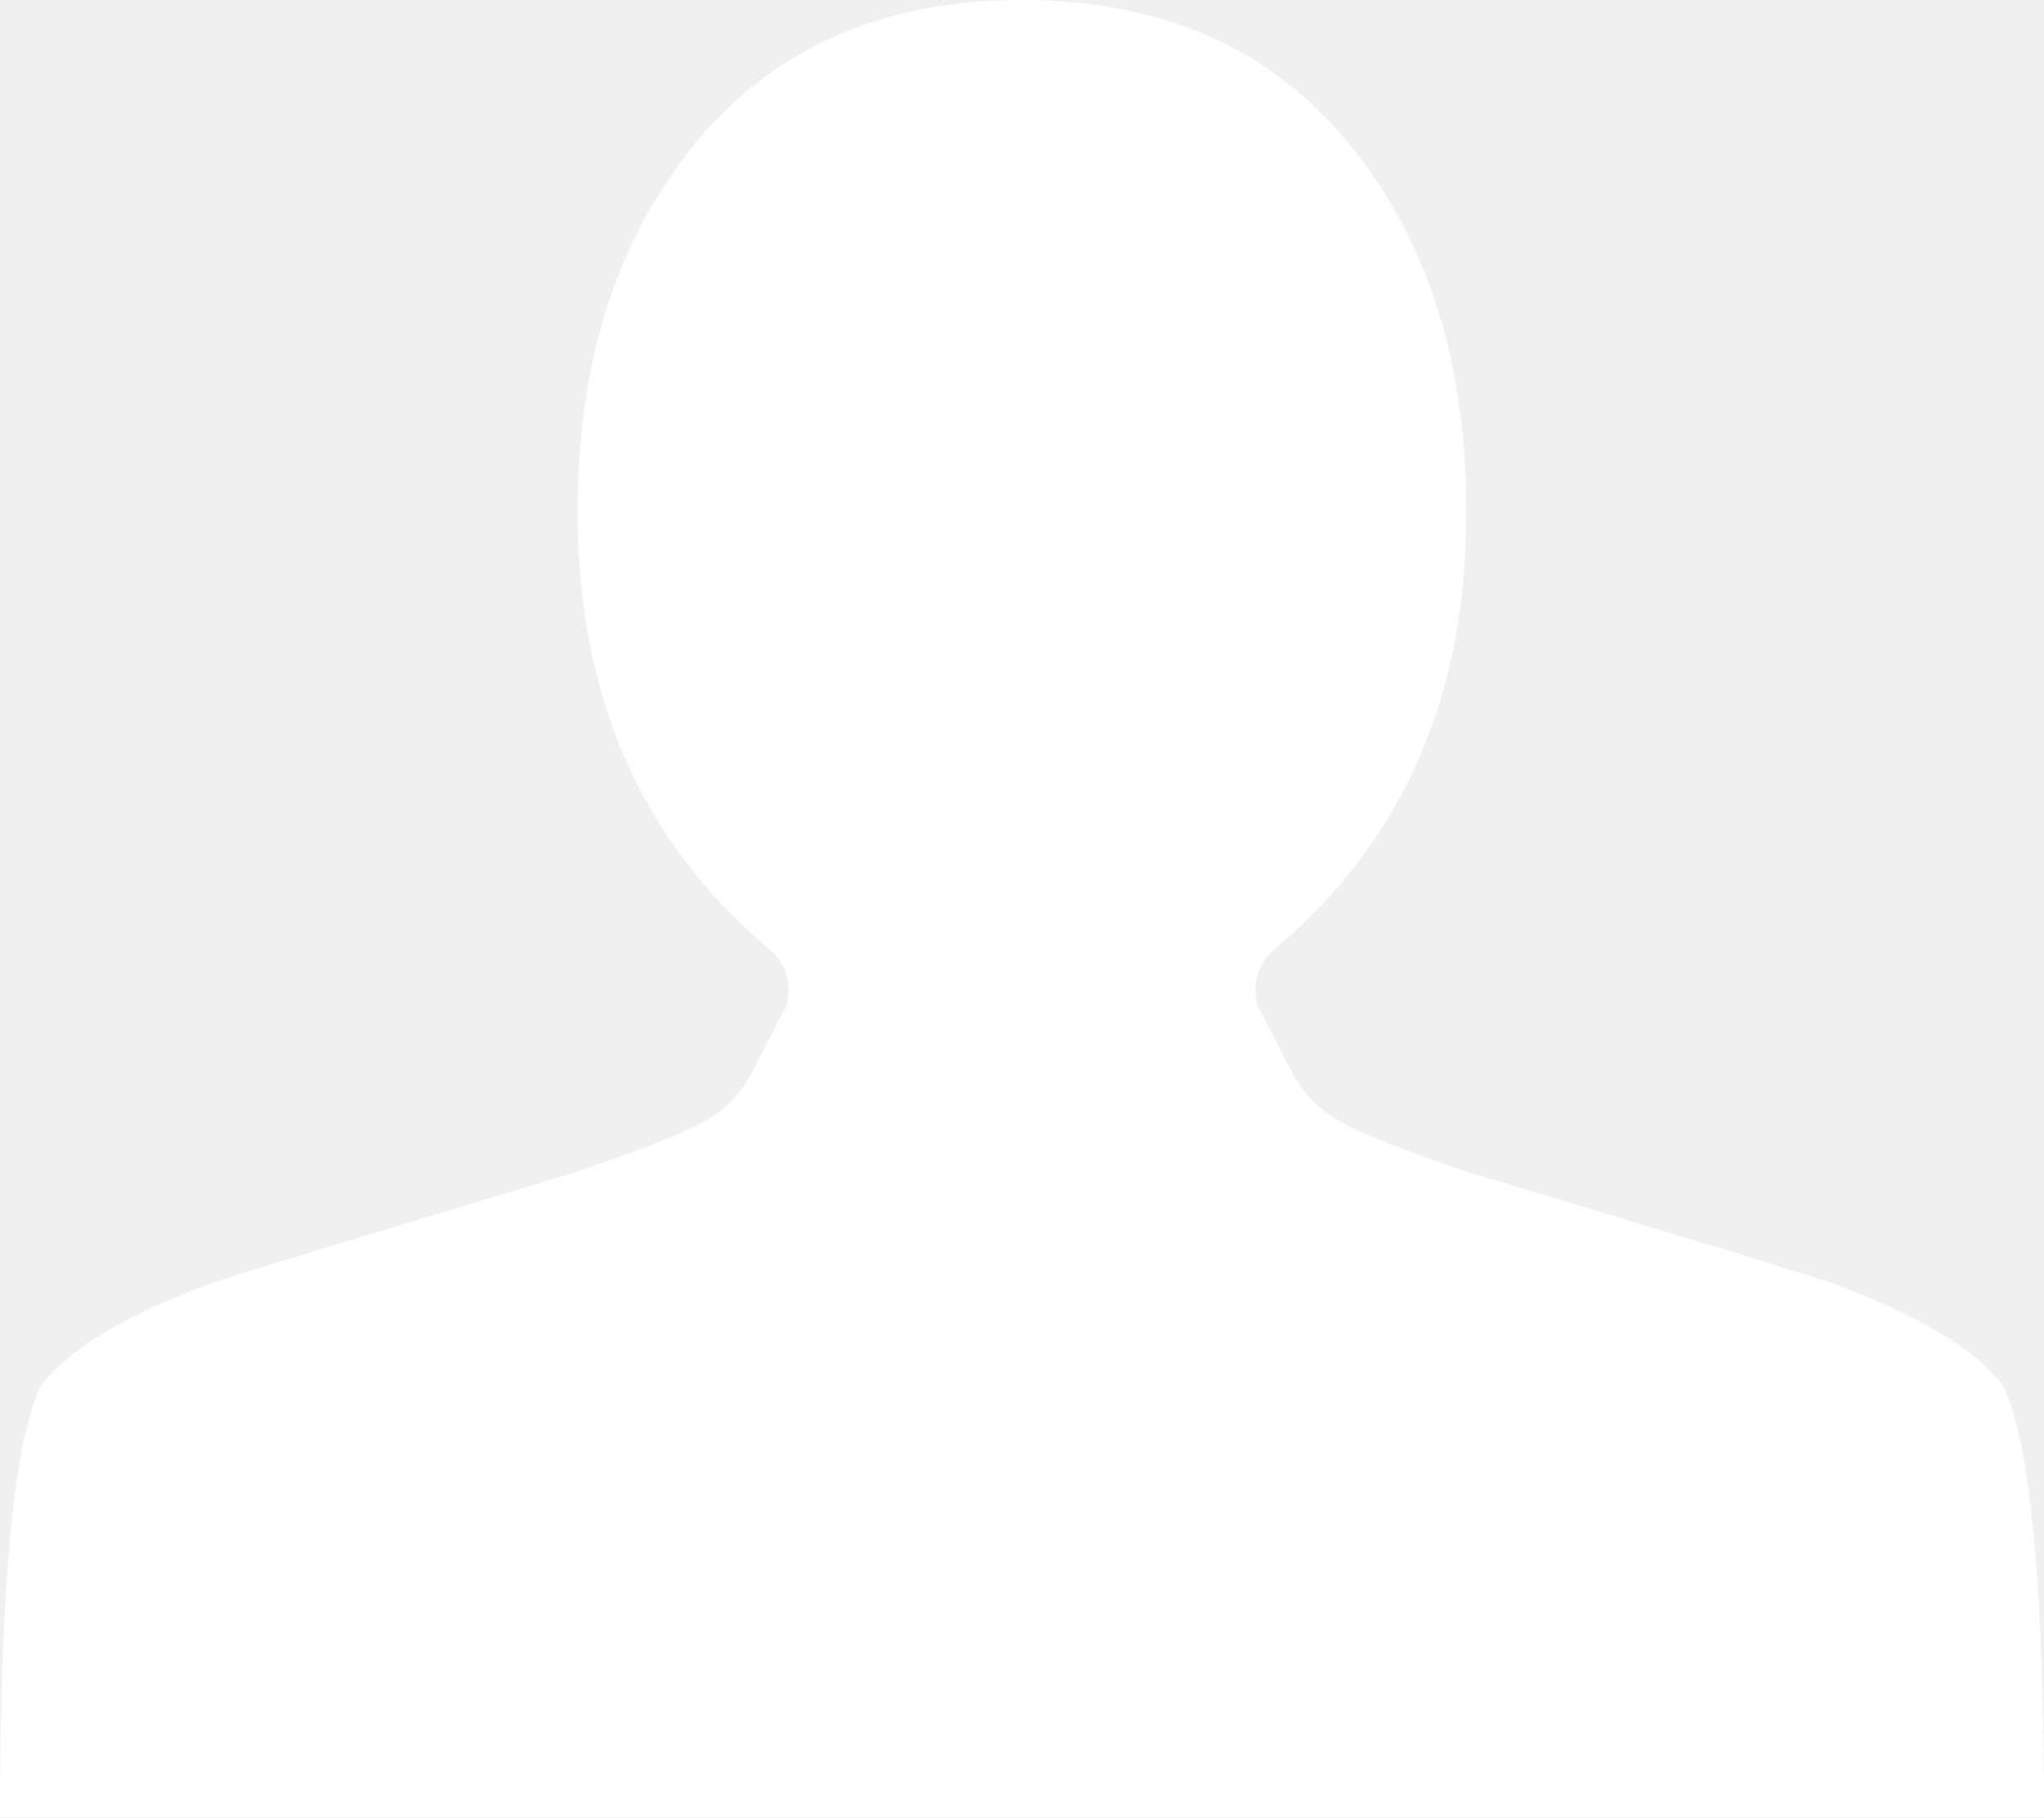
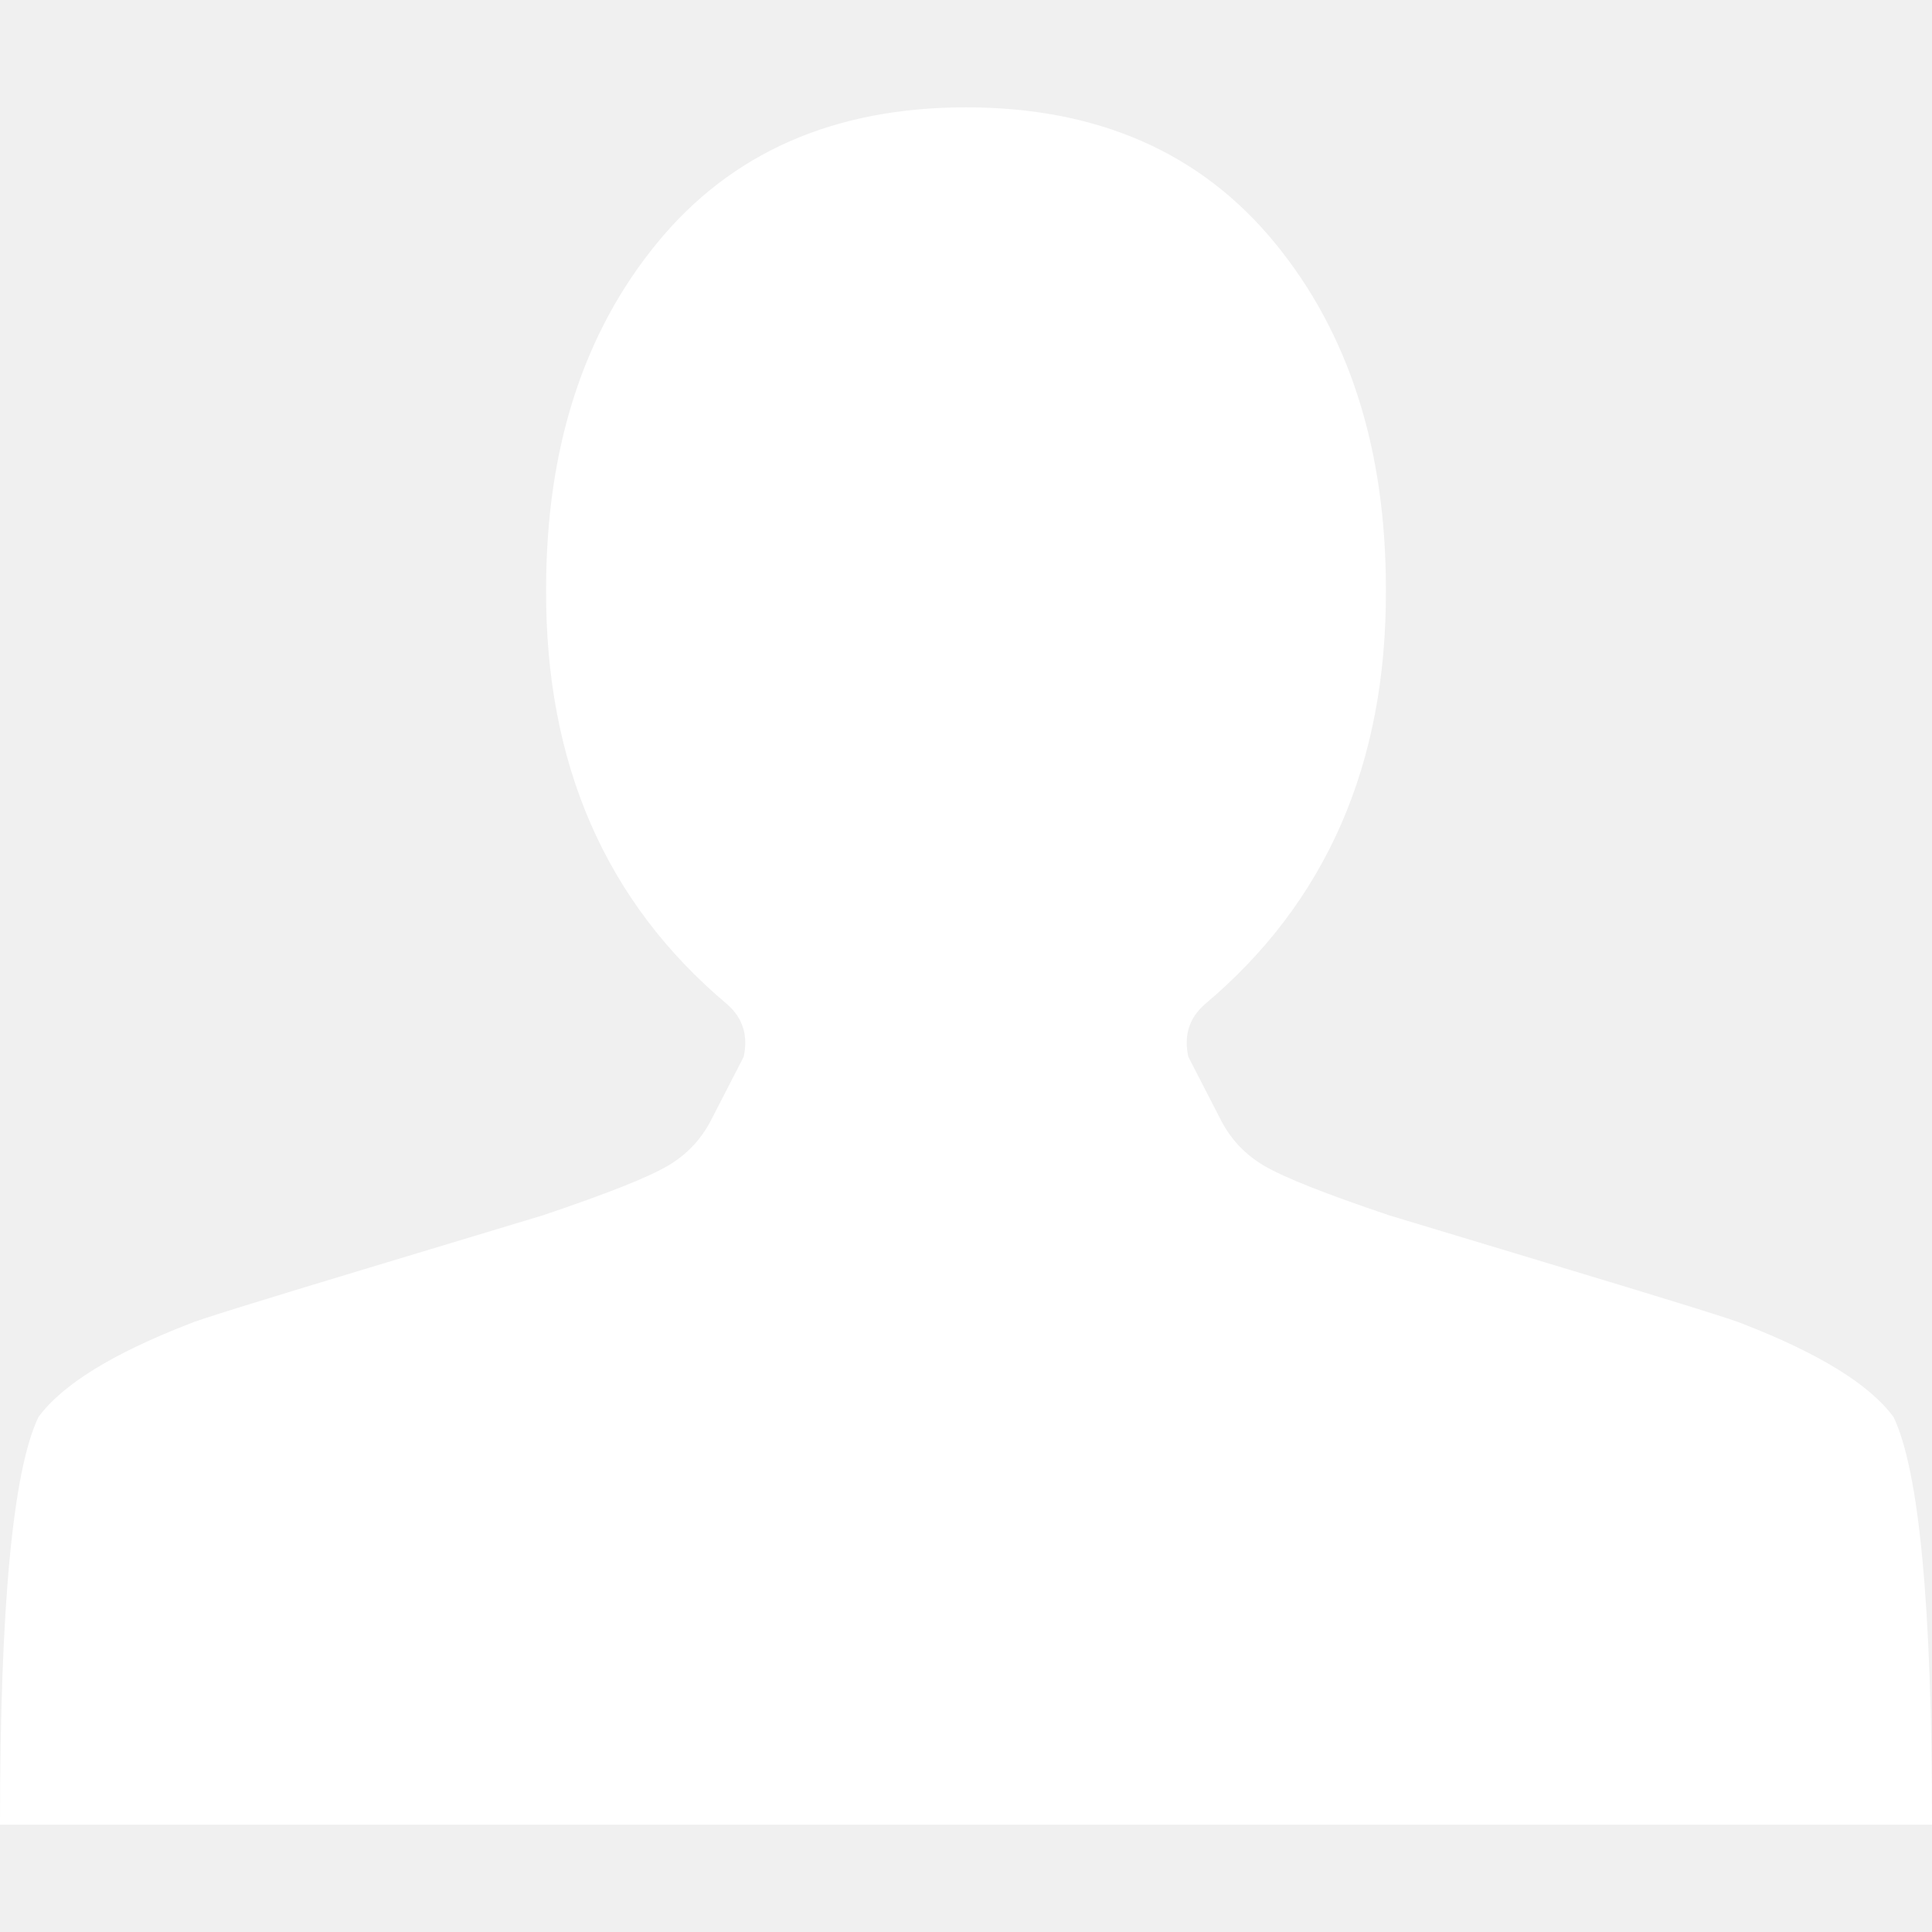
- <svg xmlns="http://www.w3.org/2000/svg" width="36" height="32" viewBox="0 0 36 32" fill="none">
+ <svg xmlns="http://www.w3.org/2000/svg" width="30" height="30" viewBox="0 0 36 32" fill="none">
  <path d="M18 0C15.546 0 13.628 0.841 12.247 2.524C10.867 4.206 10.176 6.357 10.176 8.976C10.159 12.23 11.284 14.809 13.551 16.714C13.841 16.968 13.943 17.294 13.858 17.691L13.27 18.833C13.082 19.214 12.805 19.512 12.439 19.726C12.072 19.941 11.301 20.246 10.125 20.643C10.074 20.659 8.996 20.984 6.891 21.619C4.786 22.254 3.665 22.603 3.528 22.667C2.097 23.222 1.159 23.802 0.716 24.405C0.239 25.405 0 27.936 0 32H36C36 27.936 35.761 25.405 35.284 24.405C34.841 23.802 33.903 23.222 32.472 22.667C32.335 22.603 31.215 22.254 29.109 21.619C27.004 20.984 25.926 20.659 25.875 20.643C24.699 20.246 23.928 19.941 23.561 19.726C23.195 19.512 22.918 19.214 22.73 18.833L22.142 17.691C22.057 17.294 22.159 16.968 22.449 16.714C24.716 14.809 25.841 12.23 25.824 8.976C25.824 6.357 25.134 4.206 23.753 2.524C22.372 0.841 20.454 0 18 0Z" fill="white" />
</svg>
